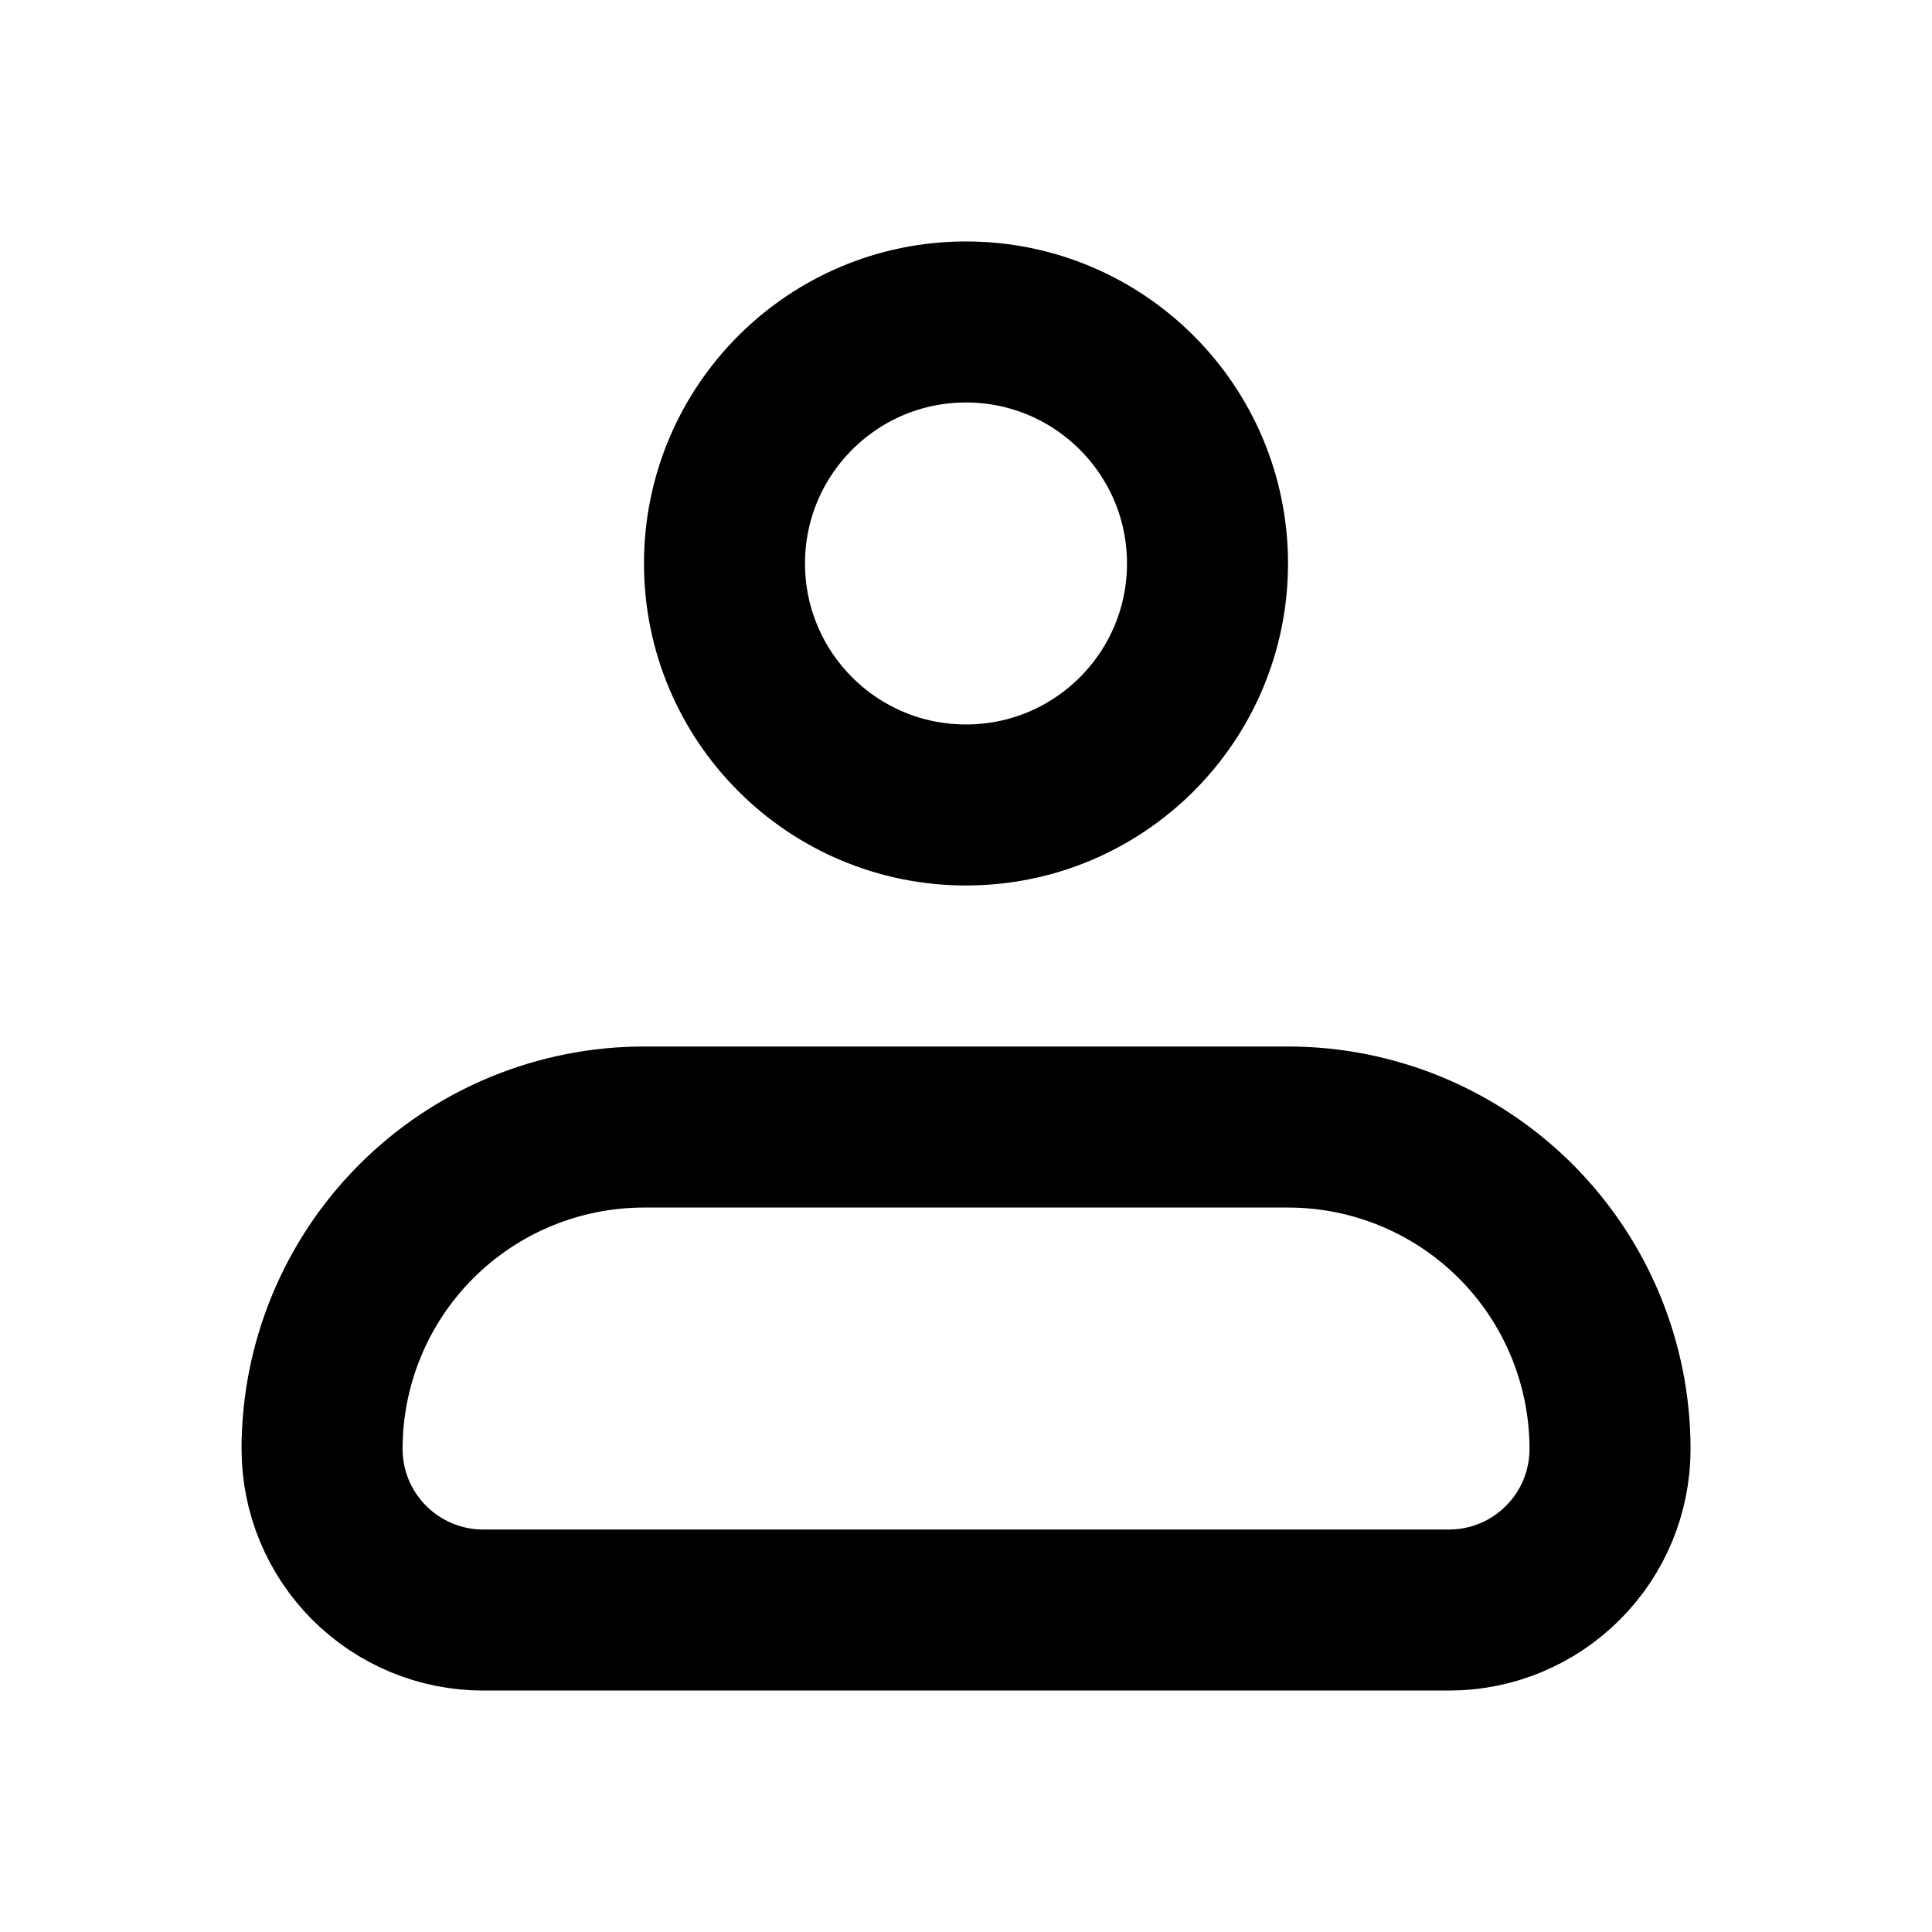
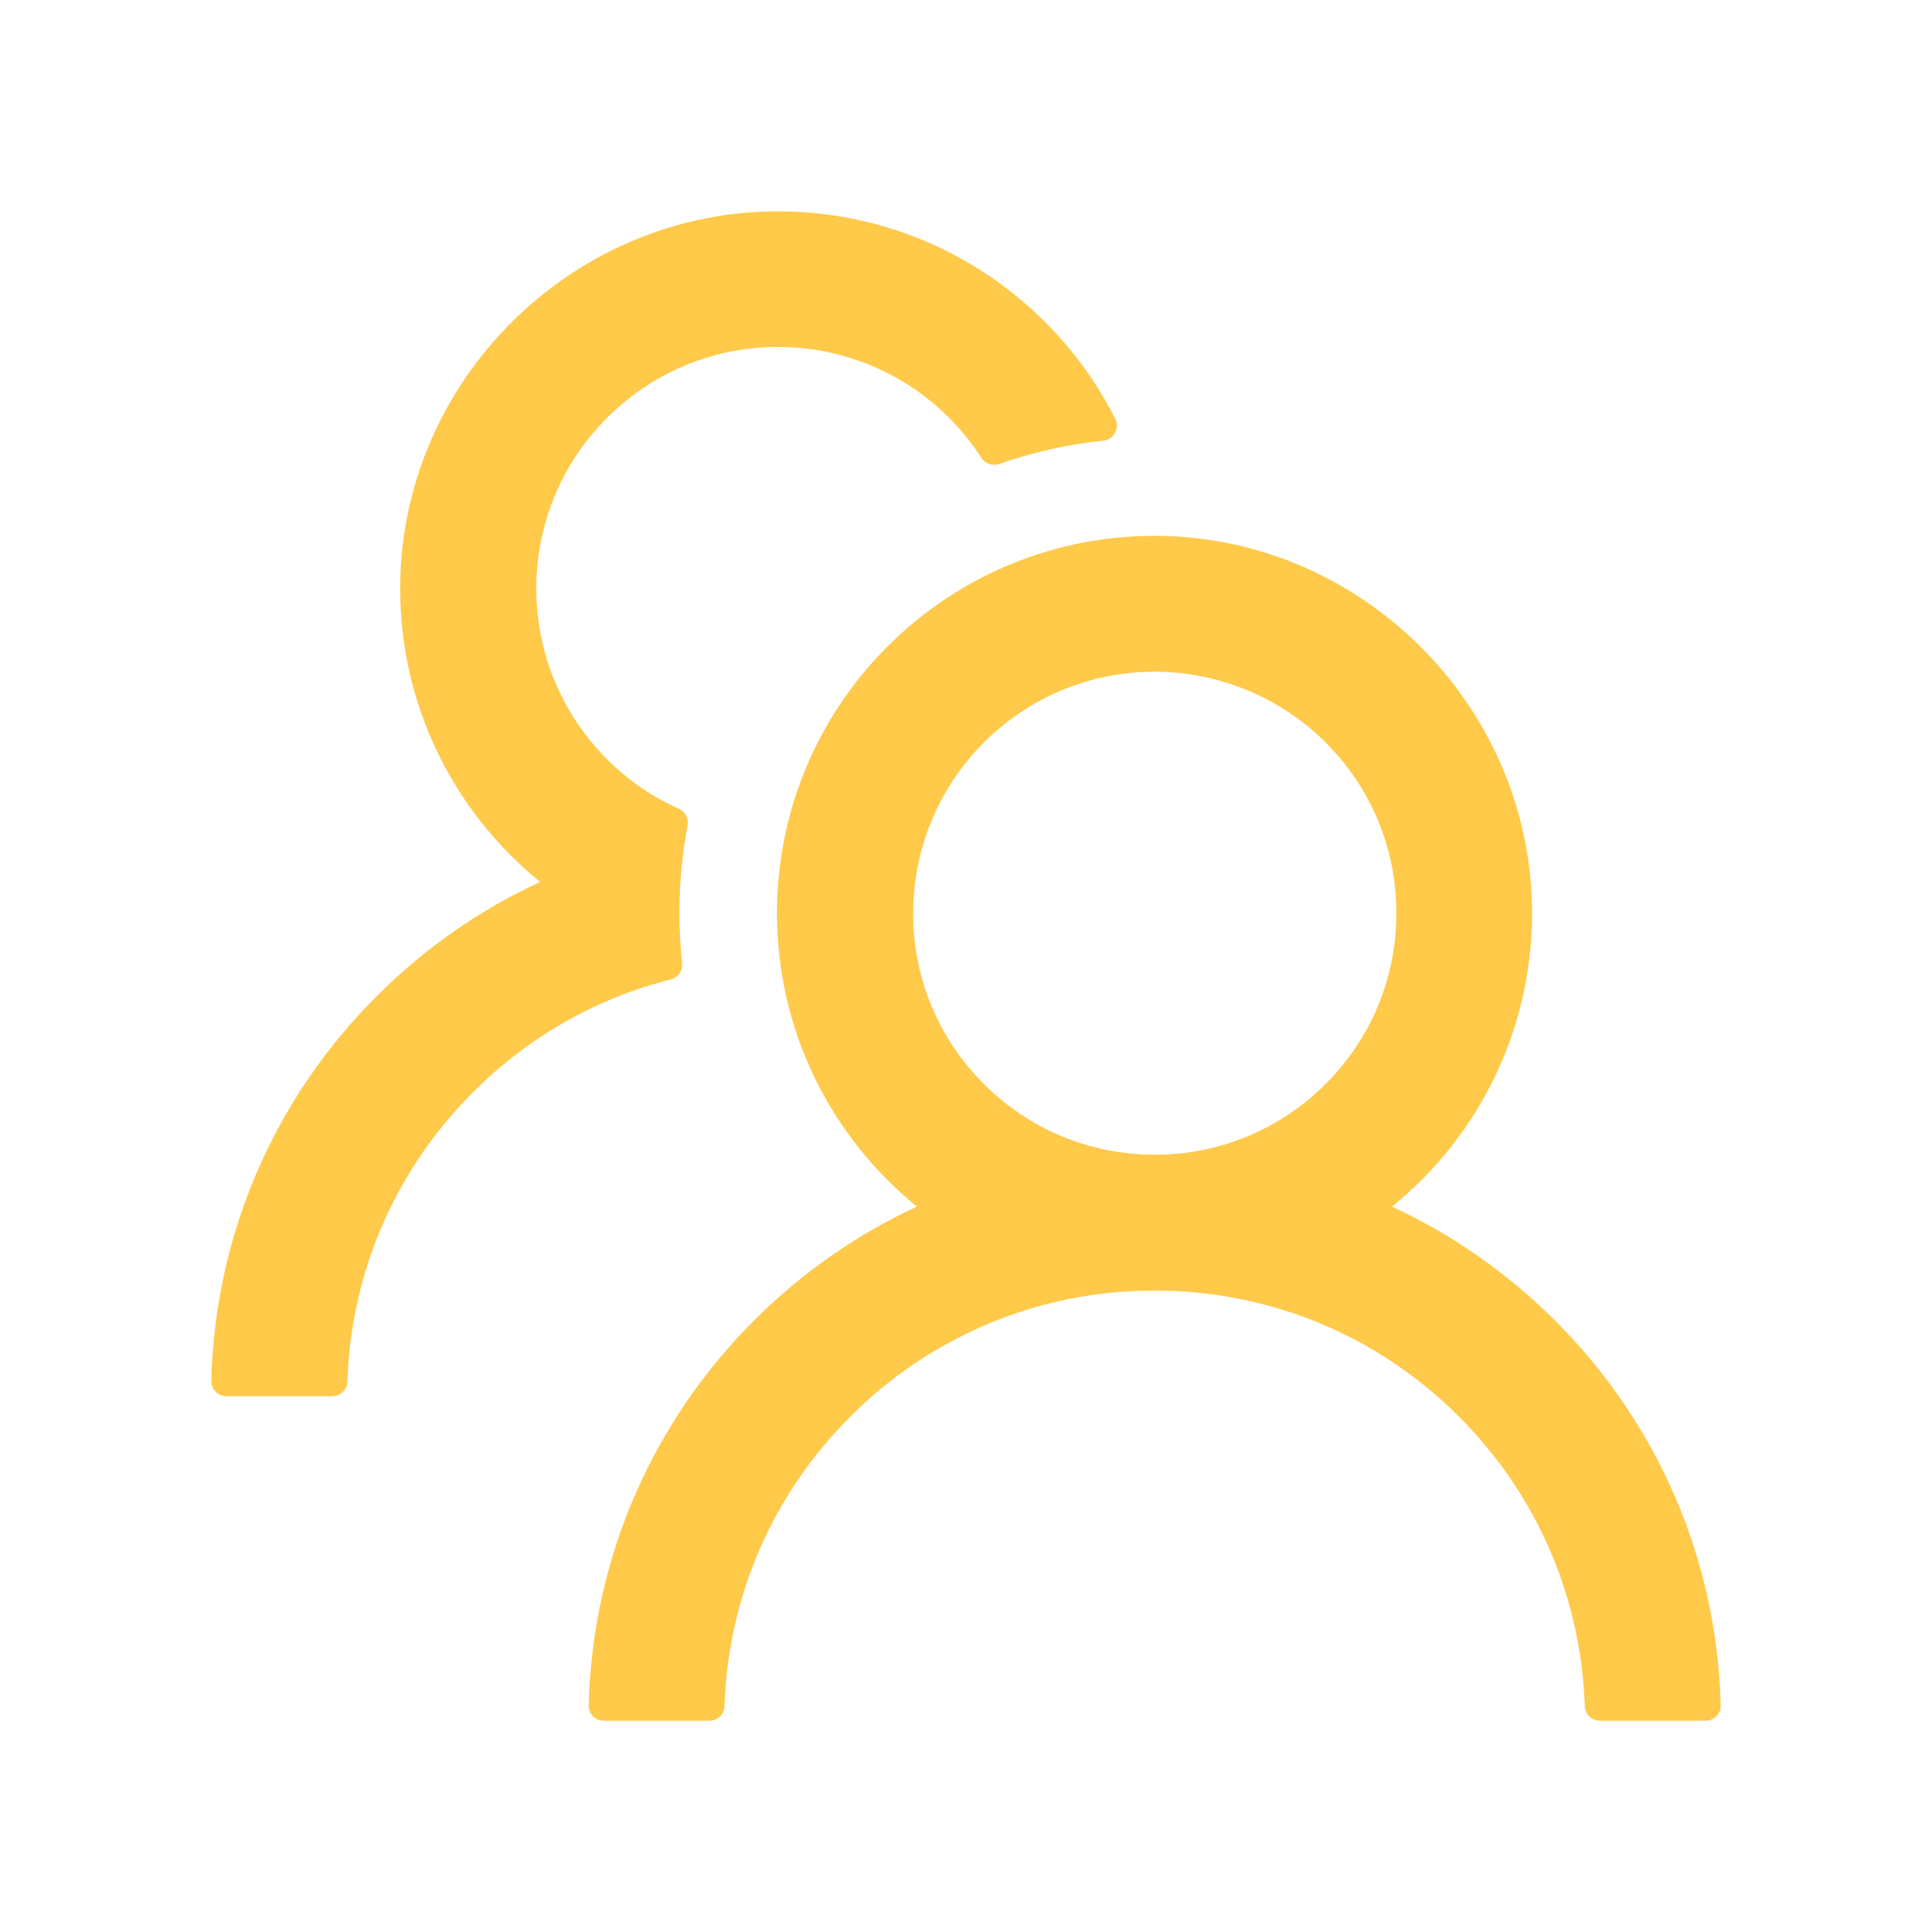
- <svg xmlns="http://www.w3.org/2000/svg" width="20" height="20" viewBox="0 0 20 20" fill="none">
-   <path d="M3.334 15C3.334 14.116 3.685 13.268 4.31 12.643C4.935 12.018 5.783 11.667 6.667 11.667H13.334C14.218 11.667 15.066 12.018 15.691 12.643C16.316 13.268 16.667 14.116 16.667 15C16.667 15.442 16.492 15.866 16.179 16.178C15.867 16.491 15.443 16.667 15.001 16.667H5.001C4.559 16.667 4.135 16.491 3.822 16.178C3.51 15.866 3.334 15.442 3.334 15Z" stroke="black" stroke-width="1.667" stroke-linejoin="round" />
-   <path d="M10 8.333C11.381 8.333 12.5 7.214 12.5 5.833C12.5 4.453 11.381 3.333 10 3.333C8.619 3.333 7.5 4.453 7.5 5.833C7.5 7.214 8.619 8.333 10 8.333Z" stroke="black" stroke-width="1.667" />
+ <svg xmlns="http://www.w3.org/2000/svg" width="30" height="30" viewBox="0 0 30 30" fill="none">
+   <path d="M24.147 20.506C23.413 19.772 22.556 19.173 21.615 18.736C22.942 17.661 23.789 16.02 23.789 14.18C23.789 10.934 21.082 8.271 17.836 8.321C14.64 8.371 12.065 10.975 12.065 14.18C12.065 16.02 12.914 17.661 14.238 18.736C13.297 19.172 12.44 19.771 11.707 20.506C10.107 22.108 9.199 24.223 9.141 26.479C9.14 26.511 9.145 26.542 9.157 26.571C9.168 26.6 9.185 26.626 9.207 26.649C9.229 26.671 9.255 26.689 9.284 26.701C9.313 26.713 9.344 26.719 9.375 26.719H11.016C11.142 26.719 11.247 26.62 11.25 26.494C11.306 24.795 11.994 23.204 13.204 21.997C13.823 21.374 14.56 20.881 15.371 20.545C16.182 20.209 17.052 20.037 17.93 20.04C19.714 20.04 21.393 20.734 22.655 21.997C23.862 23.204 24.551 24.795 24.609 26.494C24.612 26.62 24.718 26.719 24.844 26.719H26.484C26.516 26.719 26.547 26.713 26.576 26.701C26.604 26.689 26.63 26.671 26.652 26.649C26.674 26.626 26.691 26.6 26.703 26.571C26.714 26.542 26.72 26.511 26.719 26.479C26.66 24.223 25.752 22.108 24.147 20.506ZM17.93 17.93C16.928 17.93 15.984 17.541 15.278 16.832C14.924 16.48 14.644 16.061 14.455 15.599C14.267 15.137 14.173 14.641 14.18 14.142C14.188 13.181 14.572 12.253 15.243 11.564C15.946 10.844 16.887 10.442 17.892 10.43C18.885 10.422 19.849 10.808 20.558 11.503C21.284 12.215 21.683 13.167 21.683 14.18C21.683 15.182 21.293 16.123 20.584 16.832C20.236 17.181 19.823 17.458 19.367 17.647C18.911 17.835 18.423 17.932 17.93 17.93ZM10.591 14.954C10.565 14.699 10.55 14.441 10.55 14.18C10.55 13.715 10.594 13.261 10.676 12.818C10.696 12.713 10.641 12.604 10.544 12.56C10.146 12.382 9.779 12.136 9.463 11.825C9.09 11.463 8.797 11.028 8.602 10.547C8.406 10.066 8.314 9.549 8.329 9.03C8.356 8.09 8.733 7.196 9.393 6.522C10.116 5.781 11.089 5.377 12.123 5.388C13.058 5.397 13.96 5.758 14.643 6.396C14.874 6.613 15.073 6.853 15.24 7.111C15.299 7.202 15.413 7.24 15.513 7.205C16.028 7.026 16.573 6.9 17.133 6.842C17.297 6.824 17.391 6.648 17.317 6.502C16.365 4.618 14.42 3.317 12.17 3.282C8.921 3.232 6.214 5.895 6.214 9.138C6.214 10.978 7.061 12.619 8.388 13.694C7.456 14.125 6.598 14.719 5.854 15.464C4.248 17.066 3.34 19.181 3.281 21.44C3.281 21.471 3.286 21.503 3.297 21.532C3.309 21.561 3.326 21.587 3.348 21.61C3.37 21.632 3.396 21.65 3.425 21.662C3.453 21.674 3.484 21.68 3.516 21.68H5.159C5.285 21.68 5.391 21.581 5.394 21.455C5.449 19.756 6.138 18.165 7.348 16.958C8.209 16.096 9.264 15.499 10.415 15.209C10.529 15.179 10.605 15.071 10.591 14.954Z" fill="#FFC949" />
</svg>
